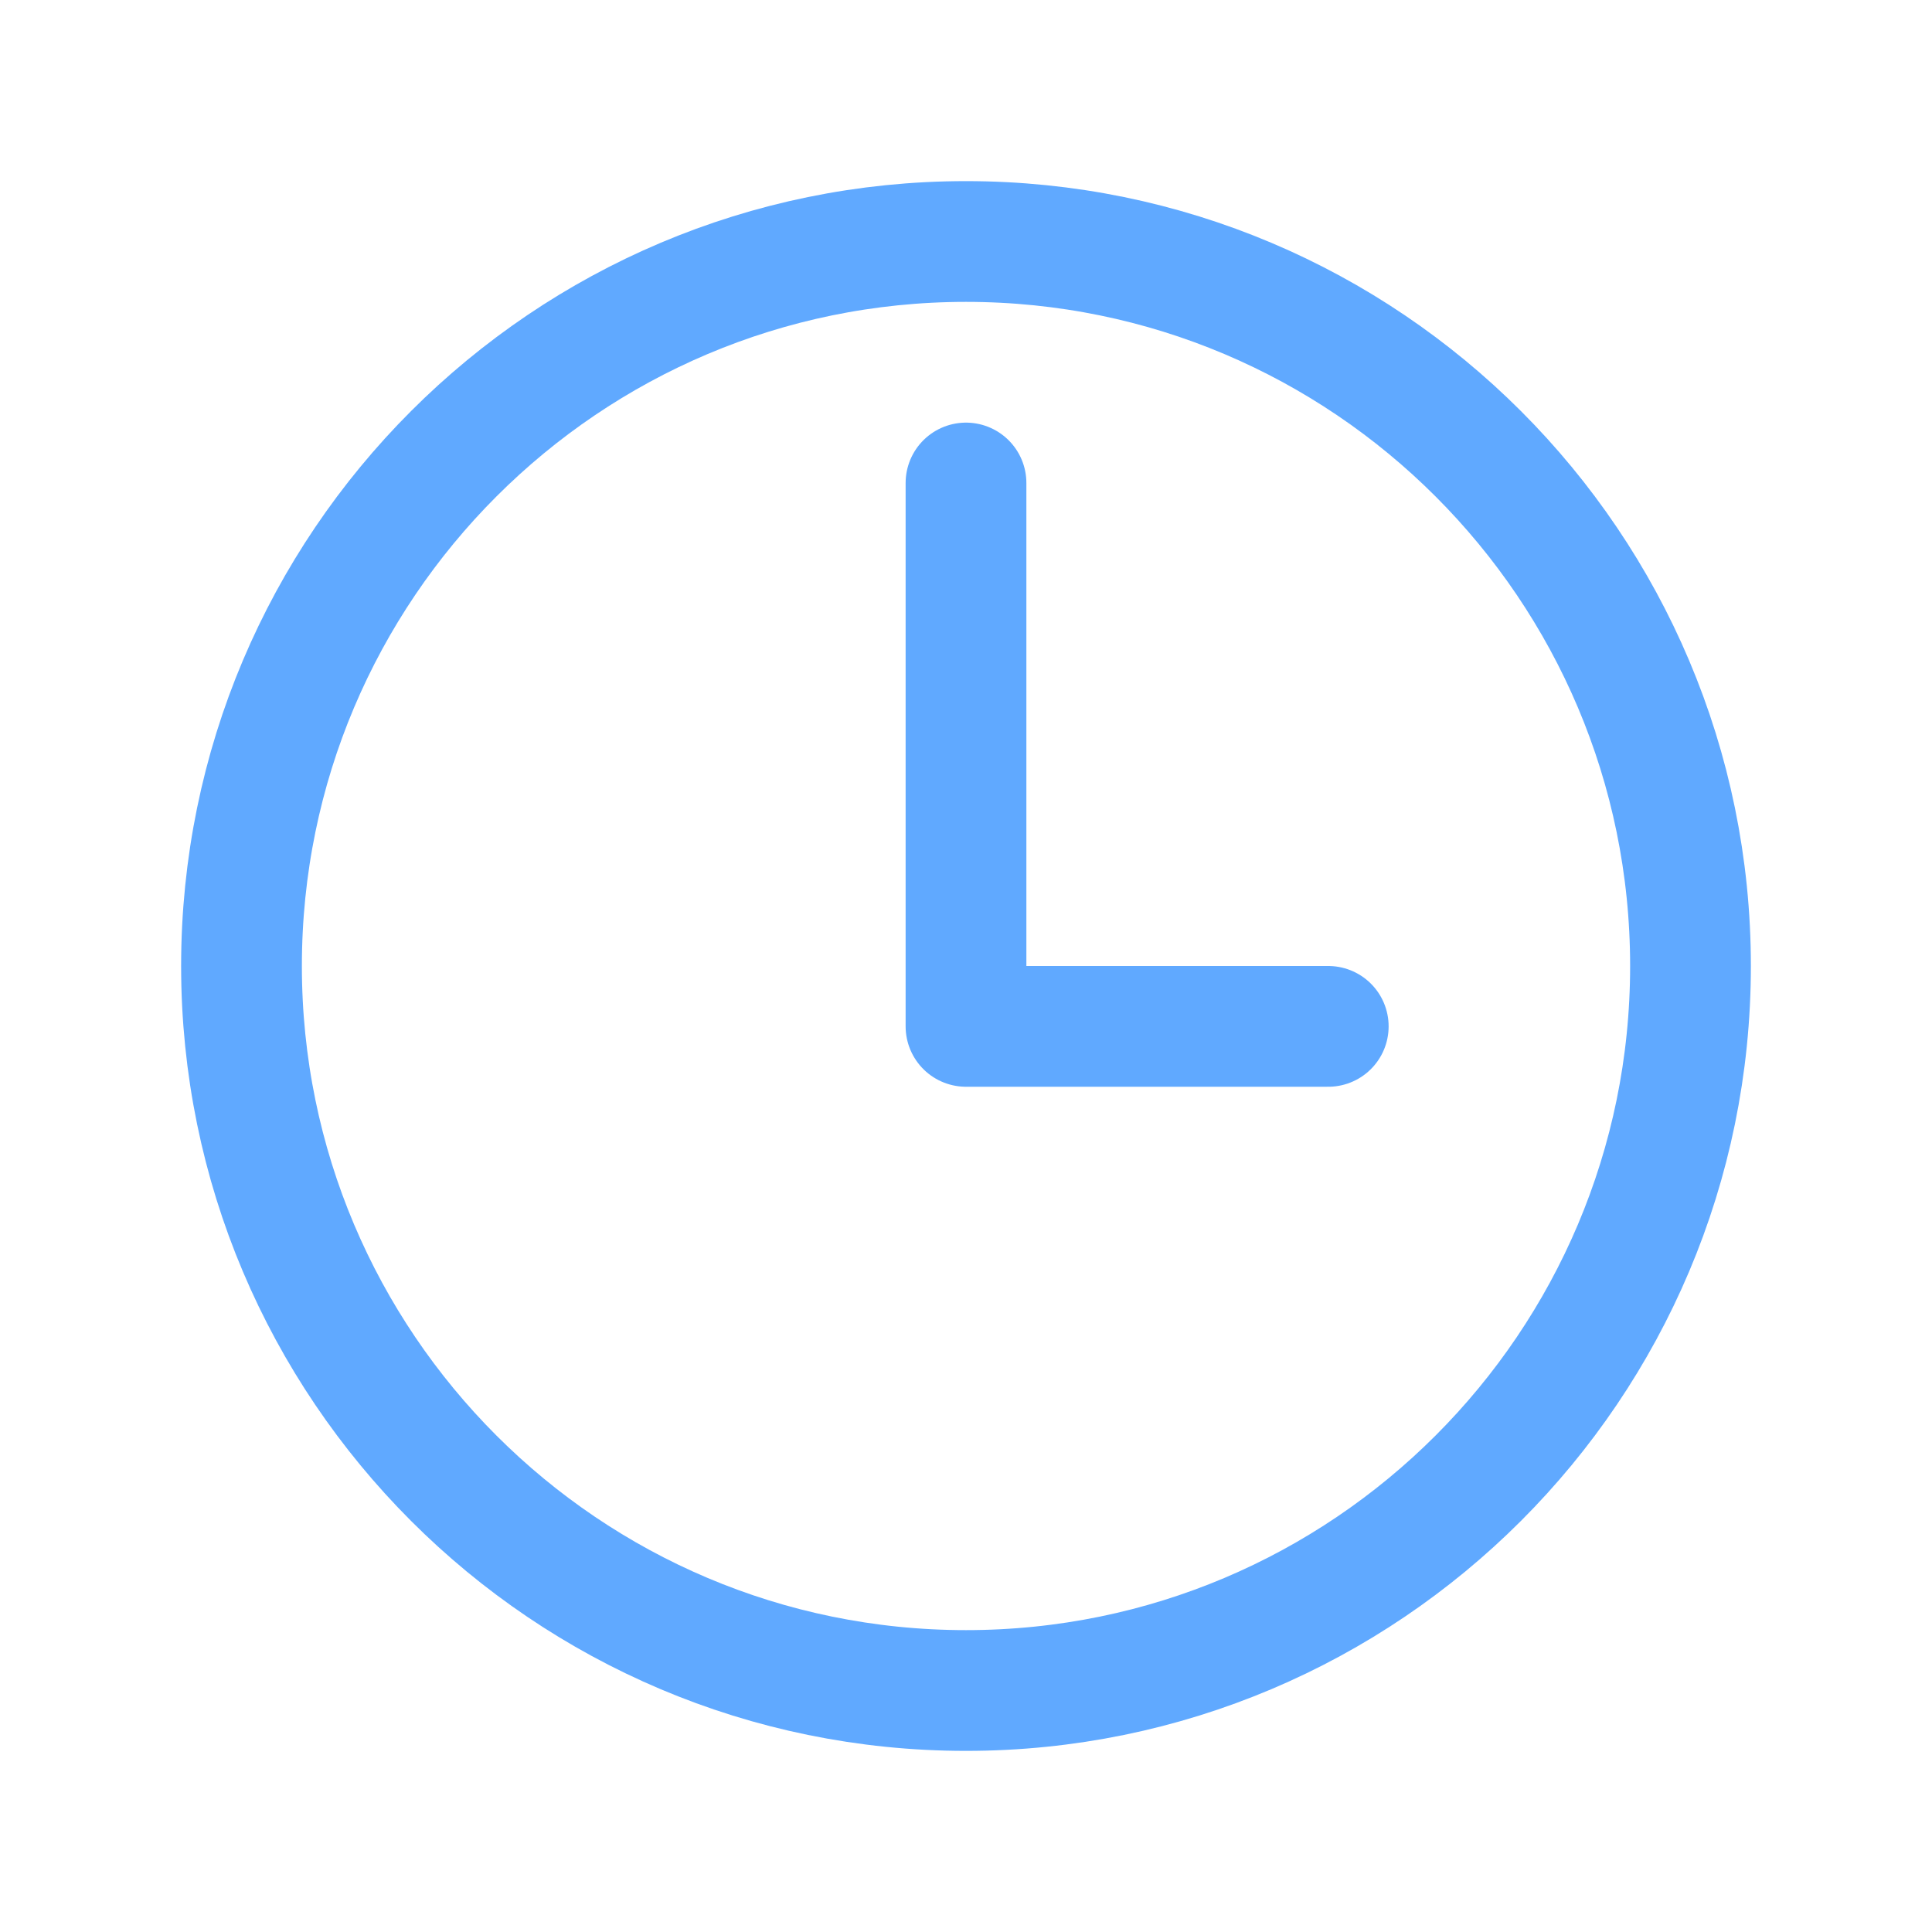
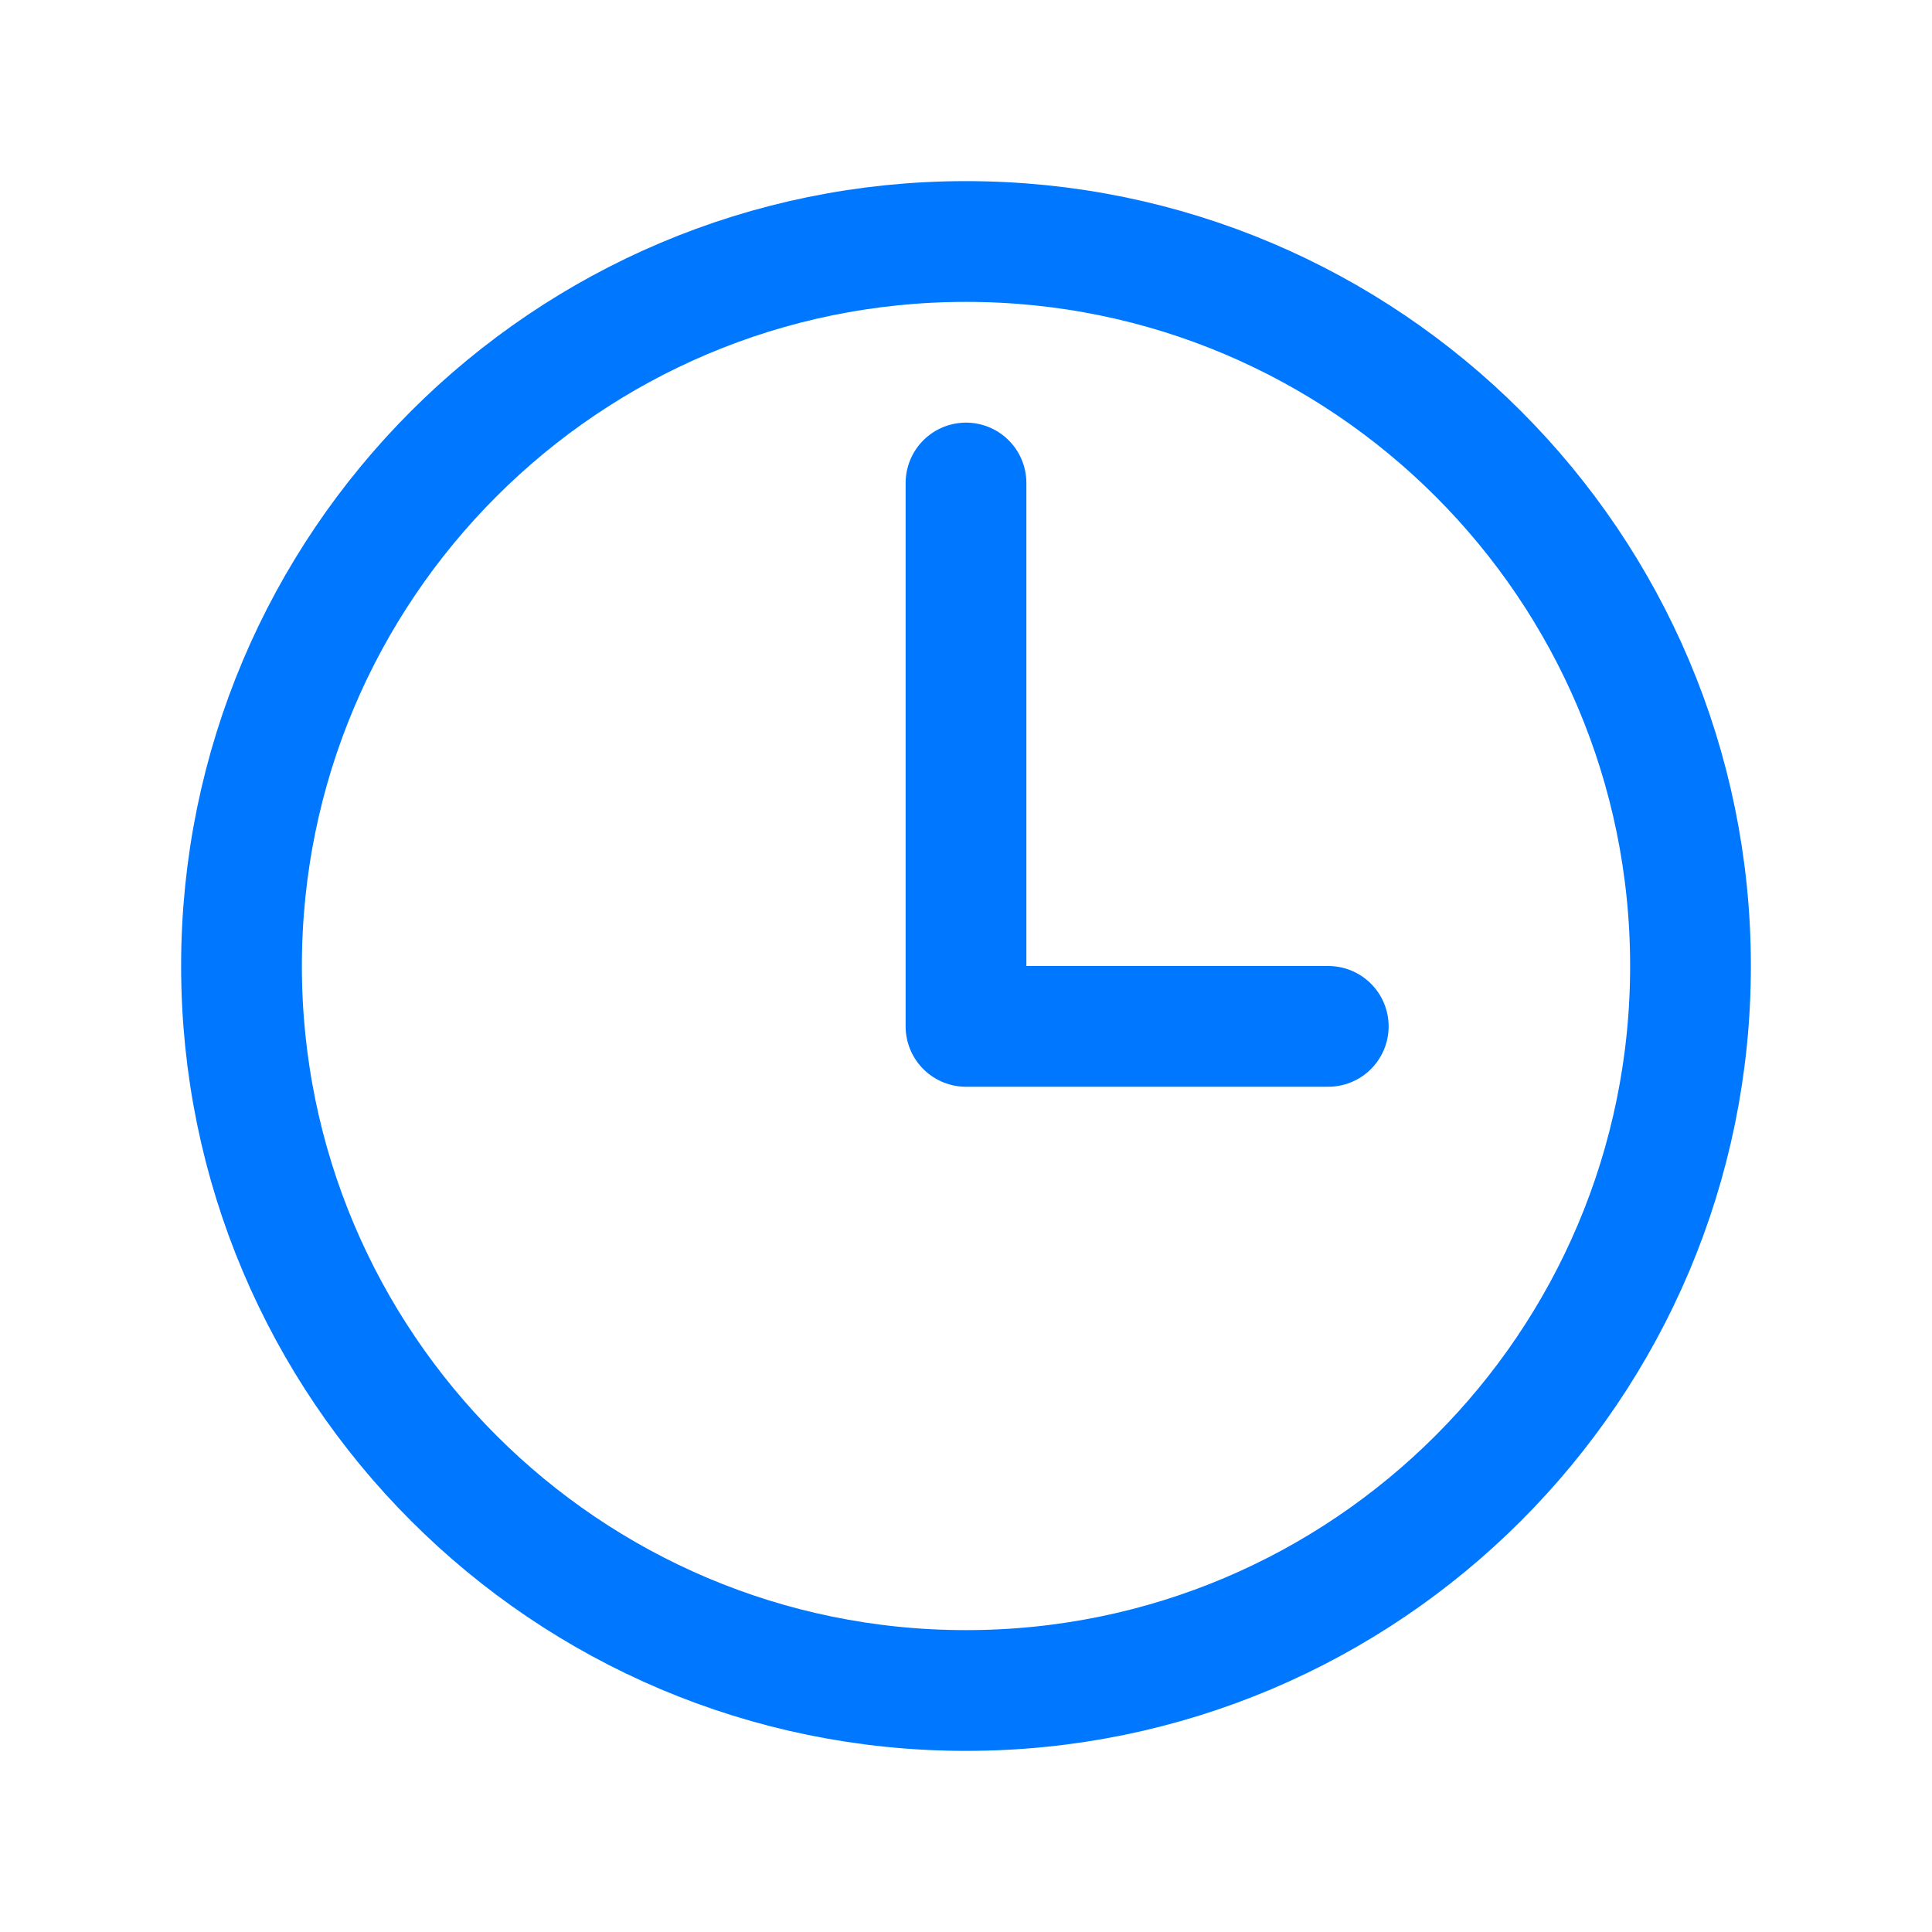
<svg xmlns="http://www.w3.org/2000/svg" version="1.1" id="Layer_1" x="0px" y="0px" viewBox="0 0 512 512" style="enable-background:new 0 0 512 512;" xml:space="preserve">
  <style type="text/css">
- 	.st0{fill:none;stroke:#60A9FF;stroke-width:32;stroke-miterlimit:10;}
- 	.st1{fill:none;stroke:#60A9FF;stroke-width:32;stroke-linecap:round;stroke-linejoin:round;}
+ 	.st0{fill:none;stroke:#07f;stroke-width:32;stroke-miterlimit:10;}
+ 	.st1{fill:none;stroke:#07f;stroke-width:32;stroke-linecap:round;stroke-linejoin:round;}
</style>
  <path class="st0" d="M256,64C150,64,64,150,64,256s86,192,192,192s192-86,192-192S362,64,256,64z" />
  <polyline class="st1" points="256,128 256,272 352,272 " />
</svg>
